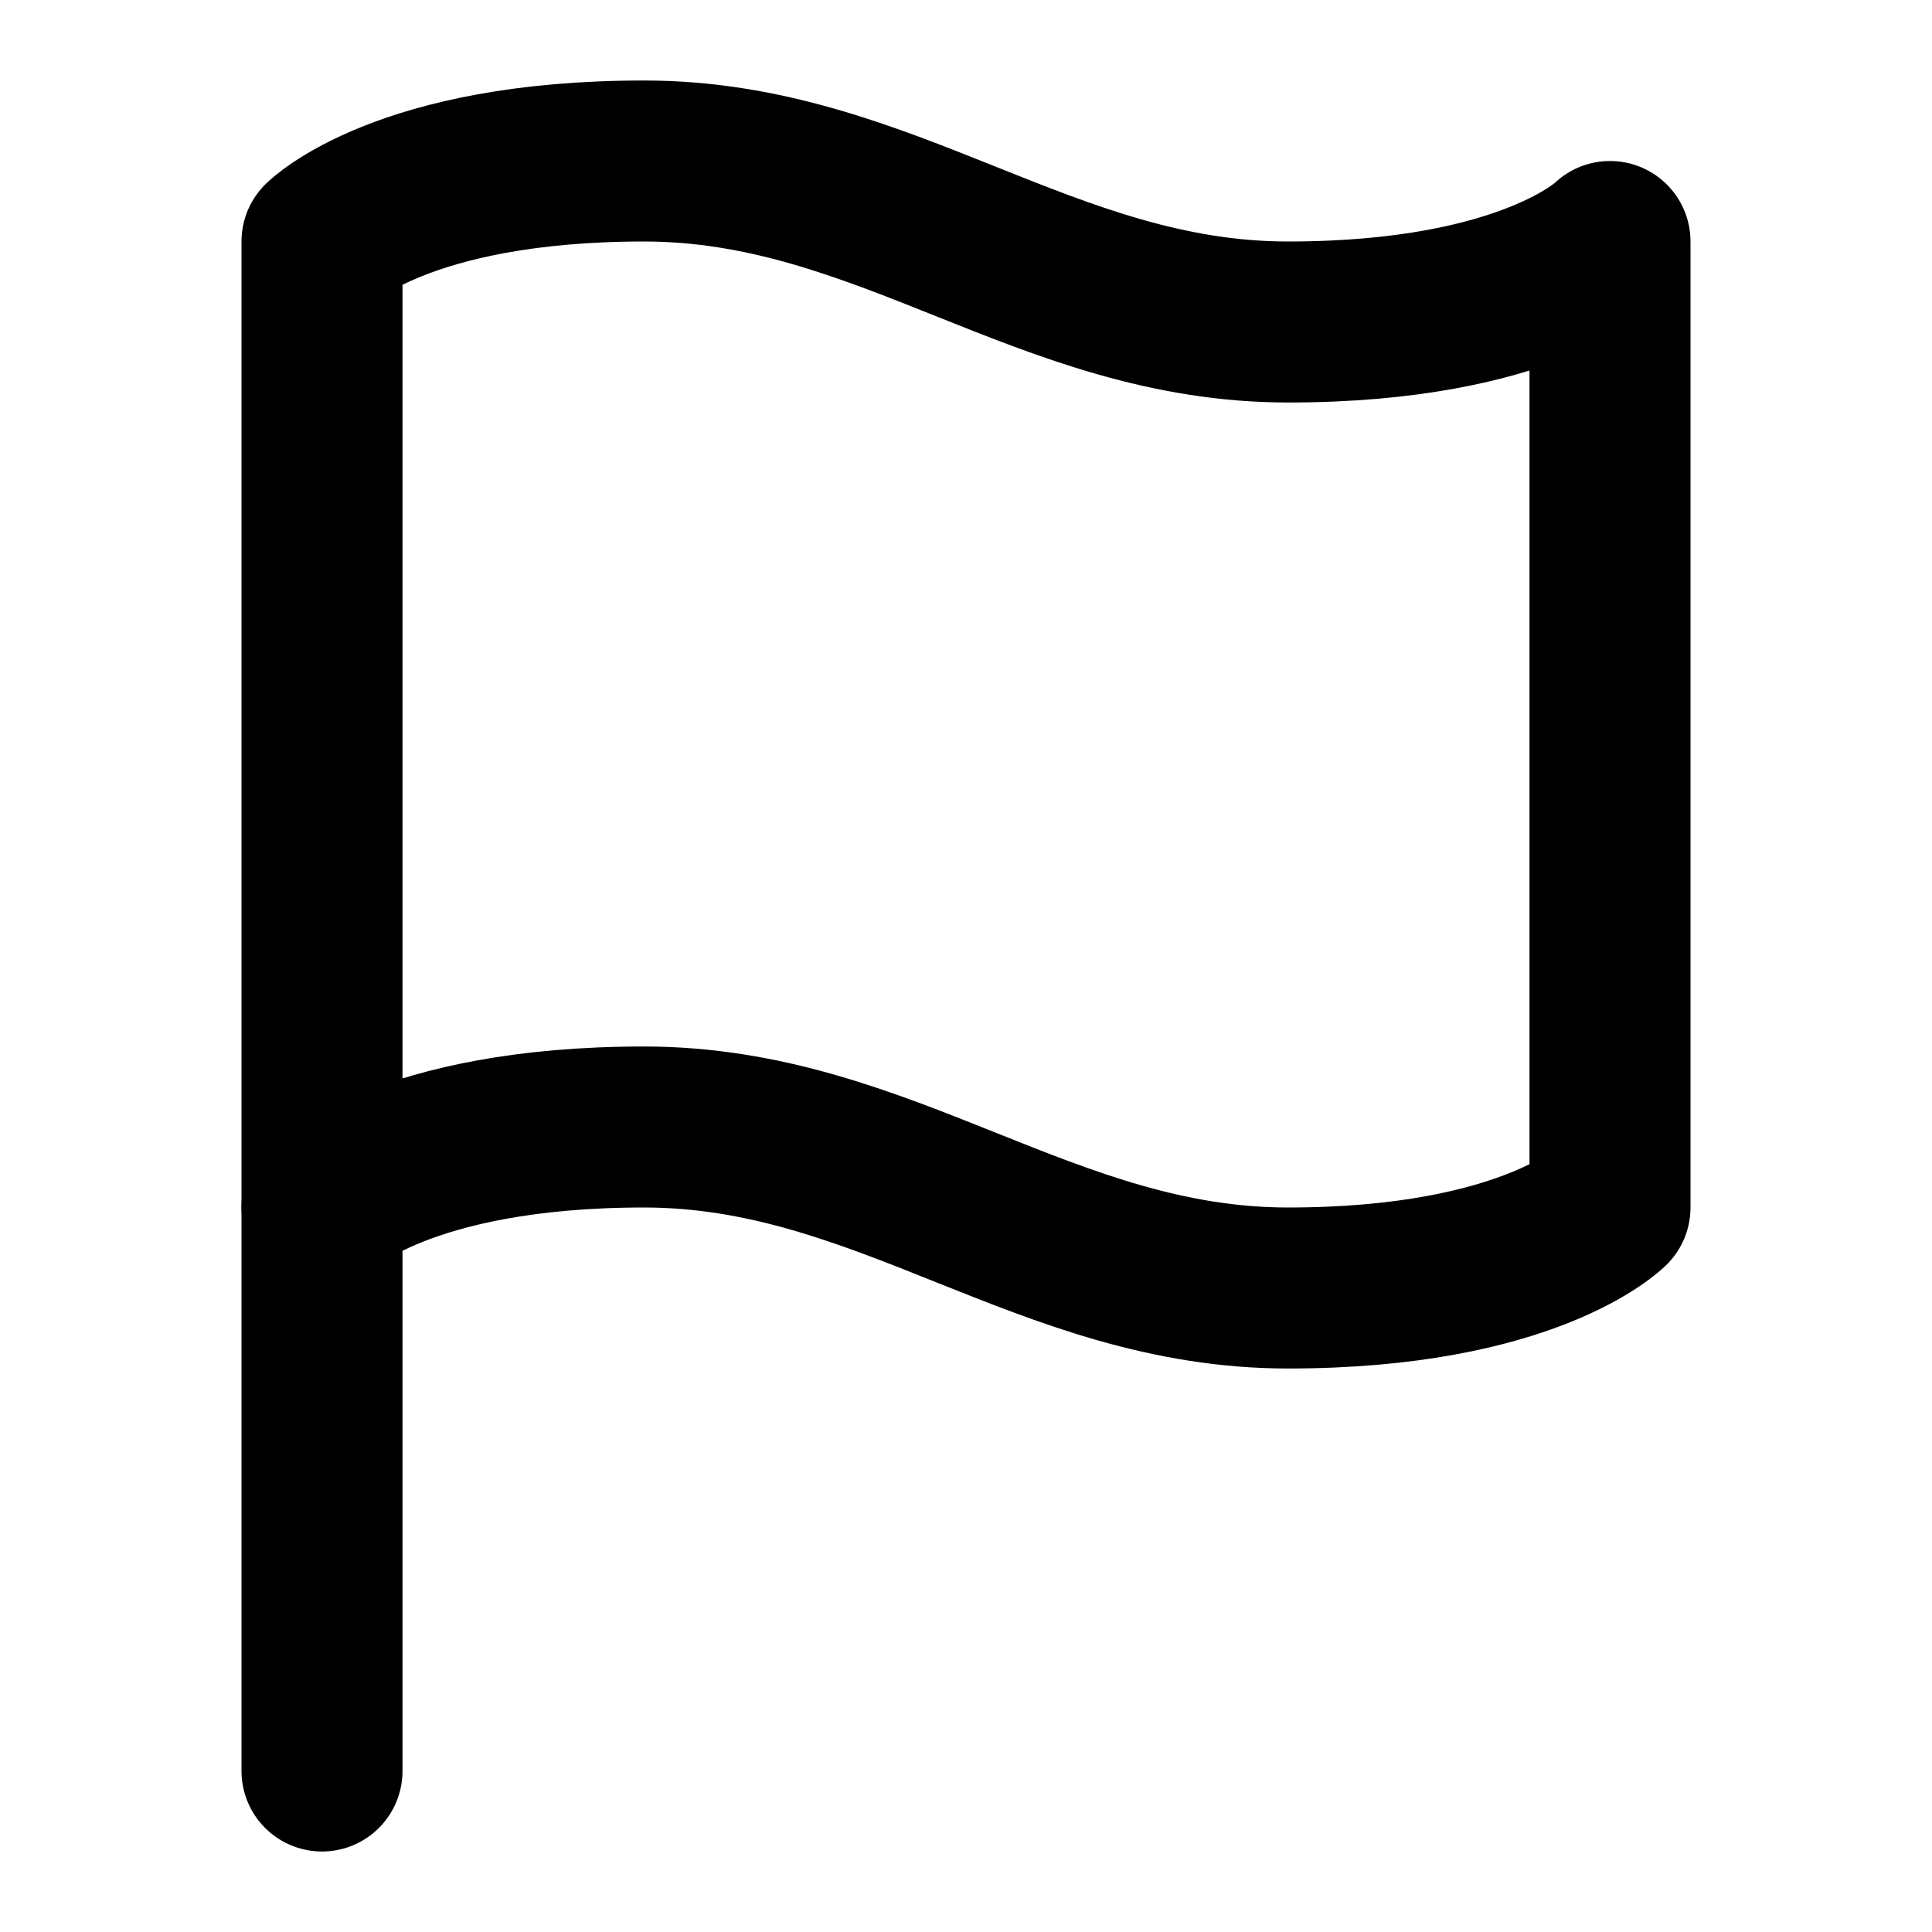
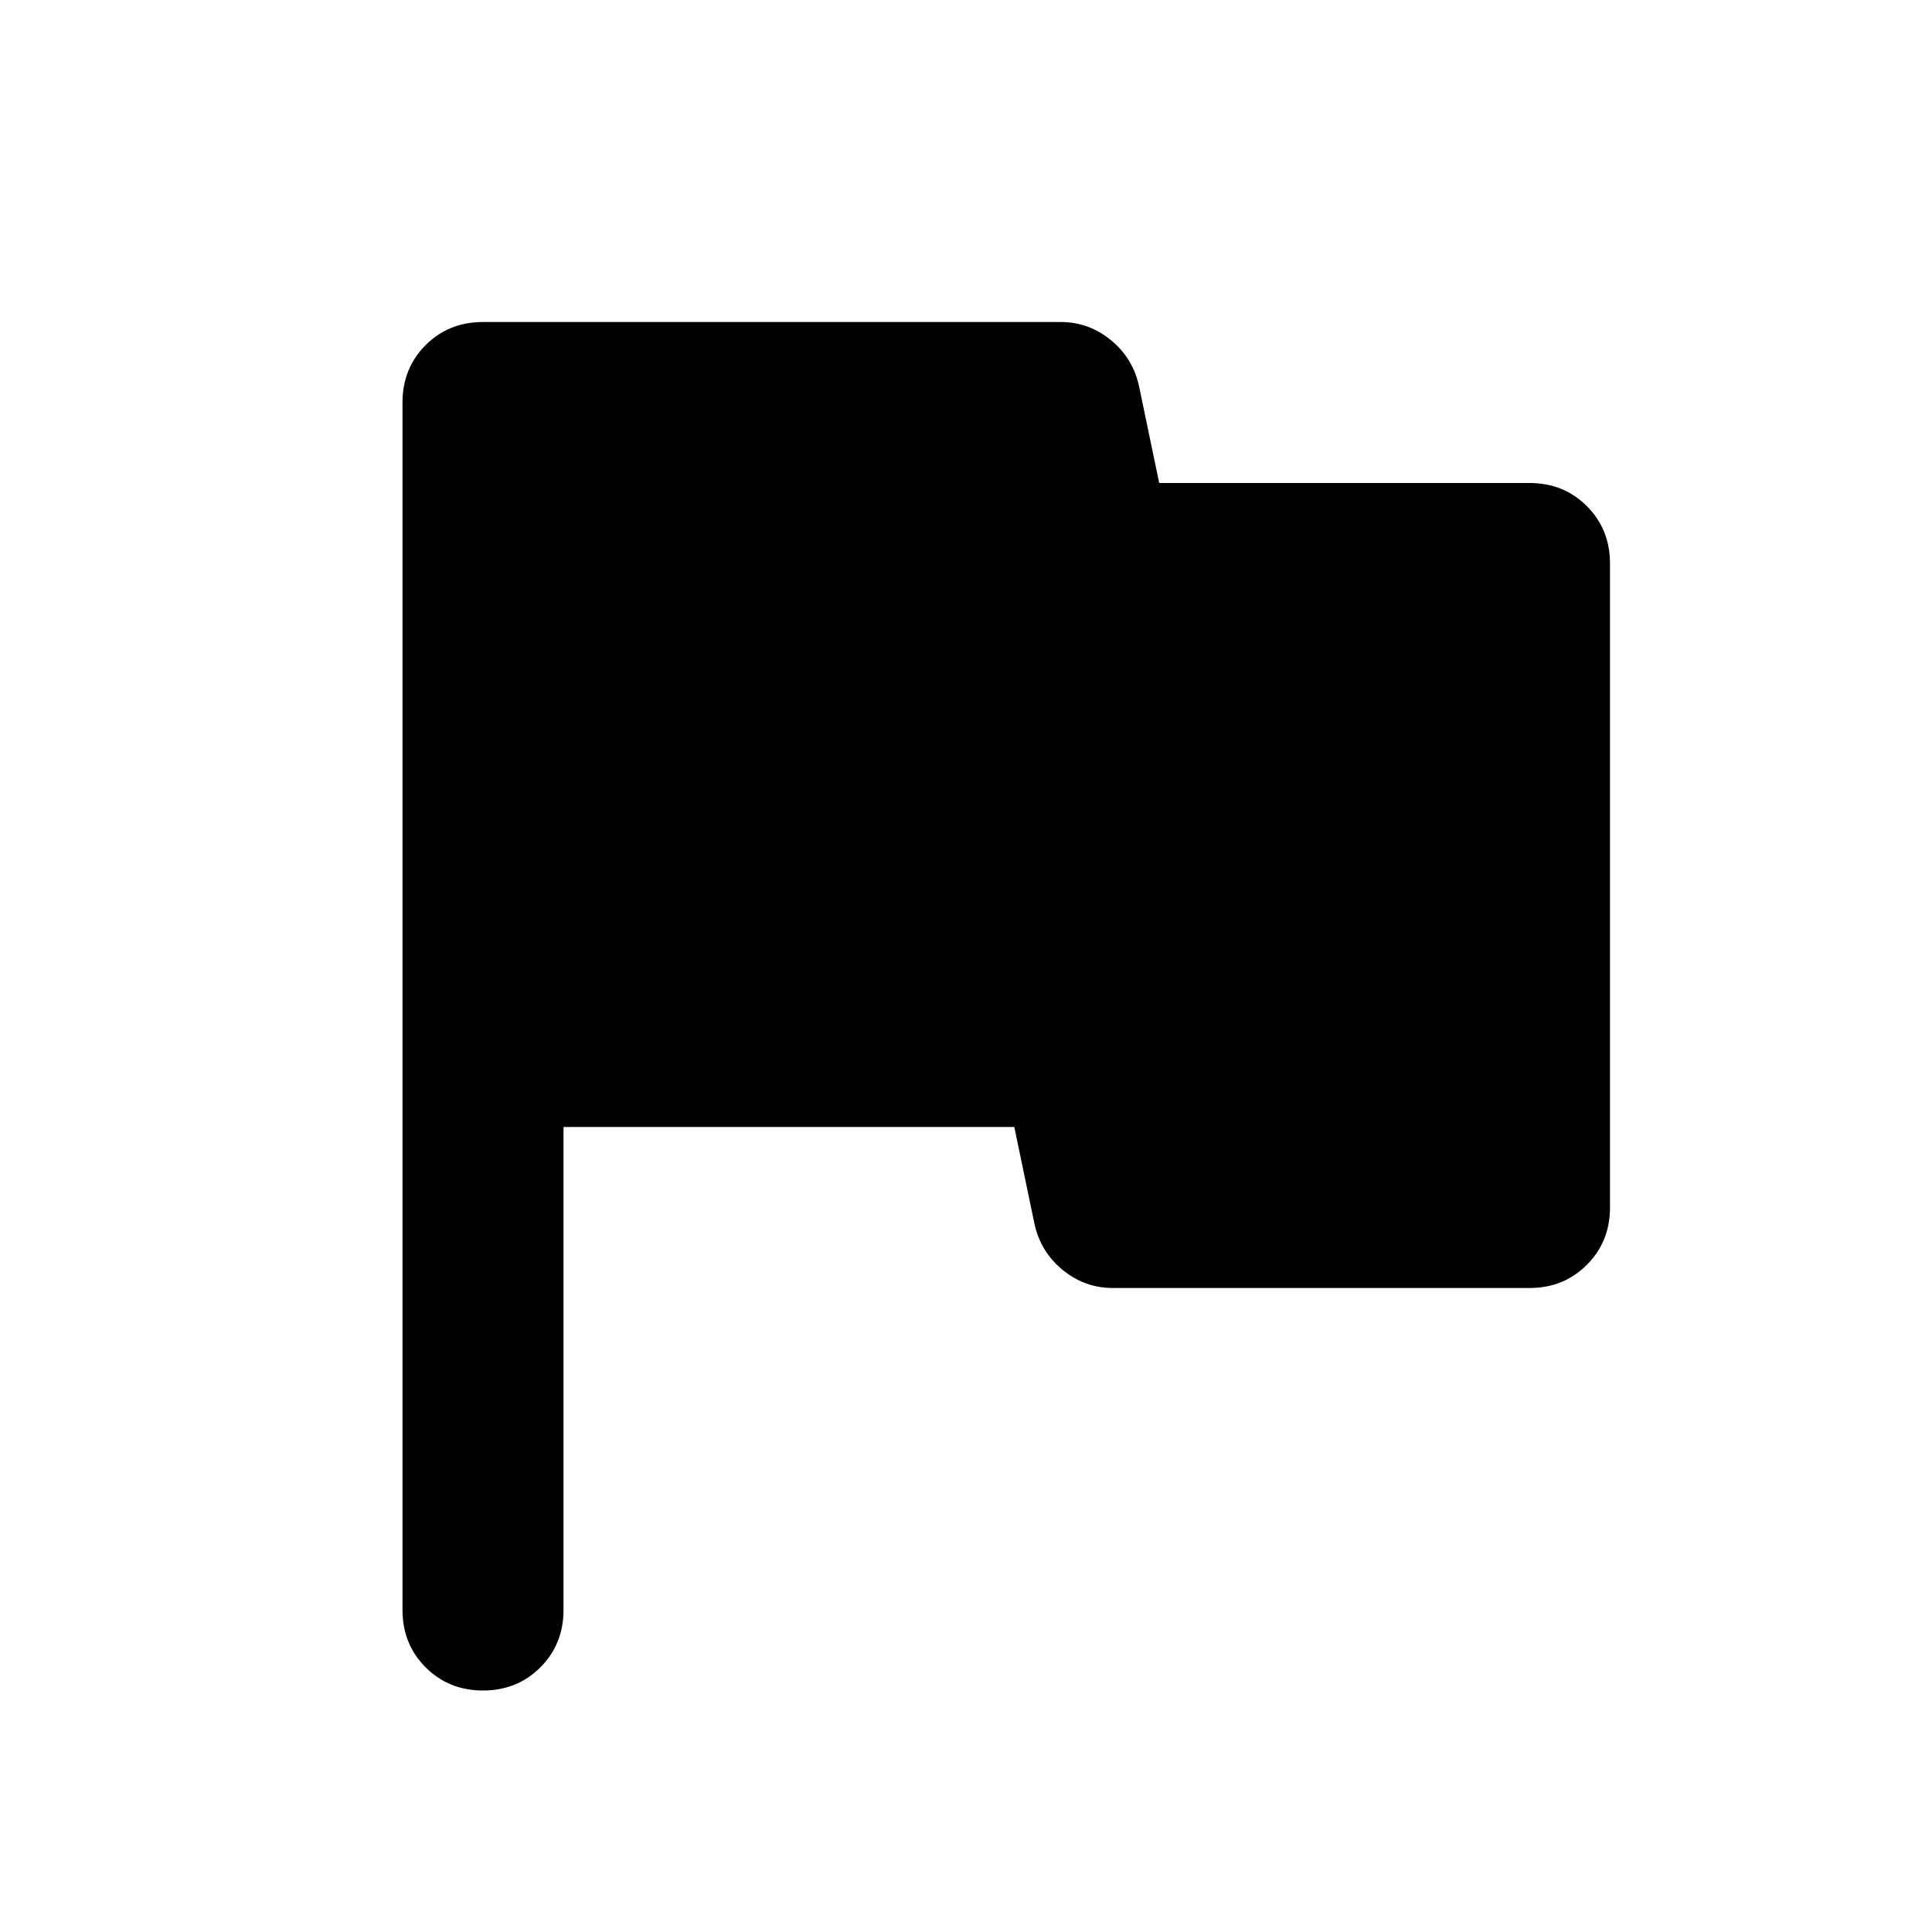
- <svg xmlns="http://www.w3.org/2000/svg" width="24" height="24" viewBox="0 0 24 24" fill="none" stroke="currentColor" stroke-width="2" stroke-linecap="round" stroke-linejoin="round" class="feather feather-flag">
-   <path d="M4 15s1-1 4-1 5 2 8 2 4-1 4-1V3s-1 1-4 1-5-2-8-2-4 1-4 1z" />
-   <line x1="4" y1="22" x2="4" y2="15" />
+ <svg xmlns="http://www.w3.org/2000/svg" width="24" height="24" viewBox="0 0 24 24" fill="currentColor">
+   <g clip-path="url(#clip0_1113_6846)">
+     <path d="M6 21C5.717 21 5.479 20.904 5.287 20.712C5.096 20.521 5 20.283 5 20V5C5 4.717 5.096 4.479 5.287 4.287C5.479 4.096 5.717 4 6 4H13.175C13.408 4 13.617 4.075 13.8 4.225C13.983 4.375 14.1 4.567 14.15 4.8L14.4 6H19C19.283 6 19.521 6.096 19.712 6.287C19.904 6.479 20 6.717 20 7V15C20 15.283 19.904 15.521 19.712 15.712C19.521 15.904 19.283 16 19 16H13.825C13.592 16 13.383 15.925 13.2 15.775C13.017 15.625 12.9 15.433 12.85 15.2L12.6 14H7V20C7 20.283 6.904 20.521 6.713 20.712C6.521 20.904 6.283 21 6 21Z" />
+   </g>
+   <defs>
+     <clipPath id="clip0_1113_6846">
+       <rect width="24" height="24" />
+     </clipPath>
+   </defs>
</svg>
